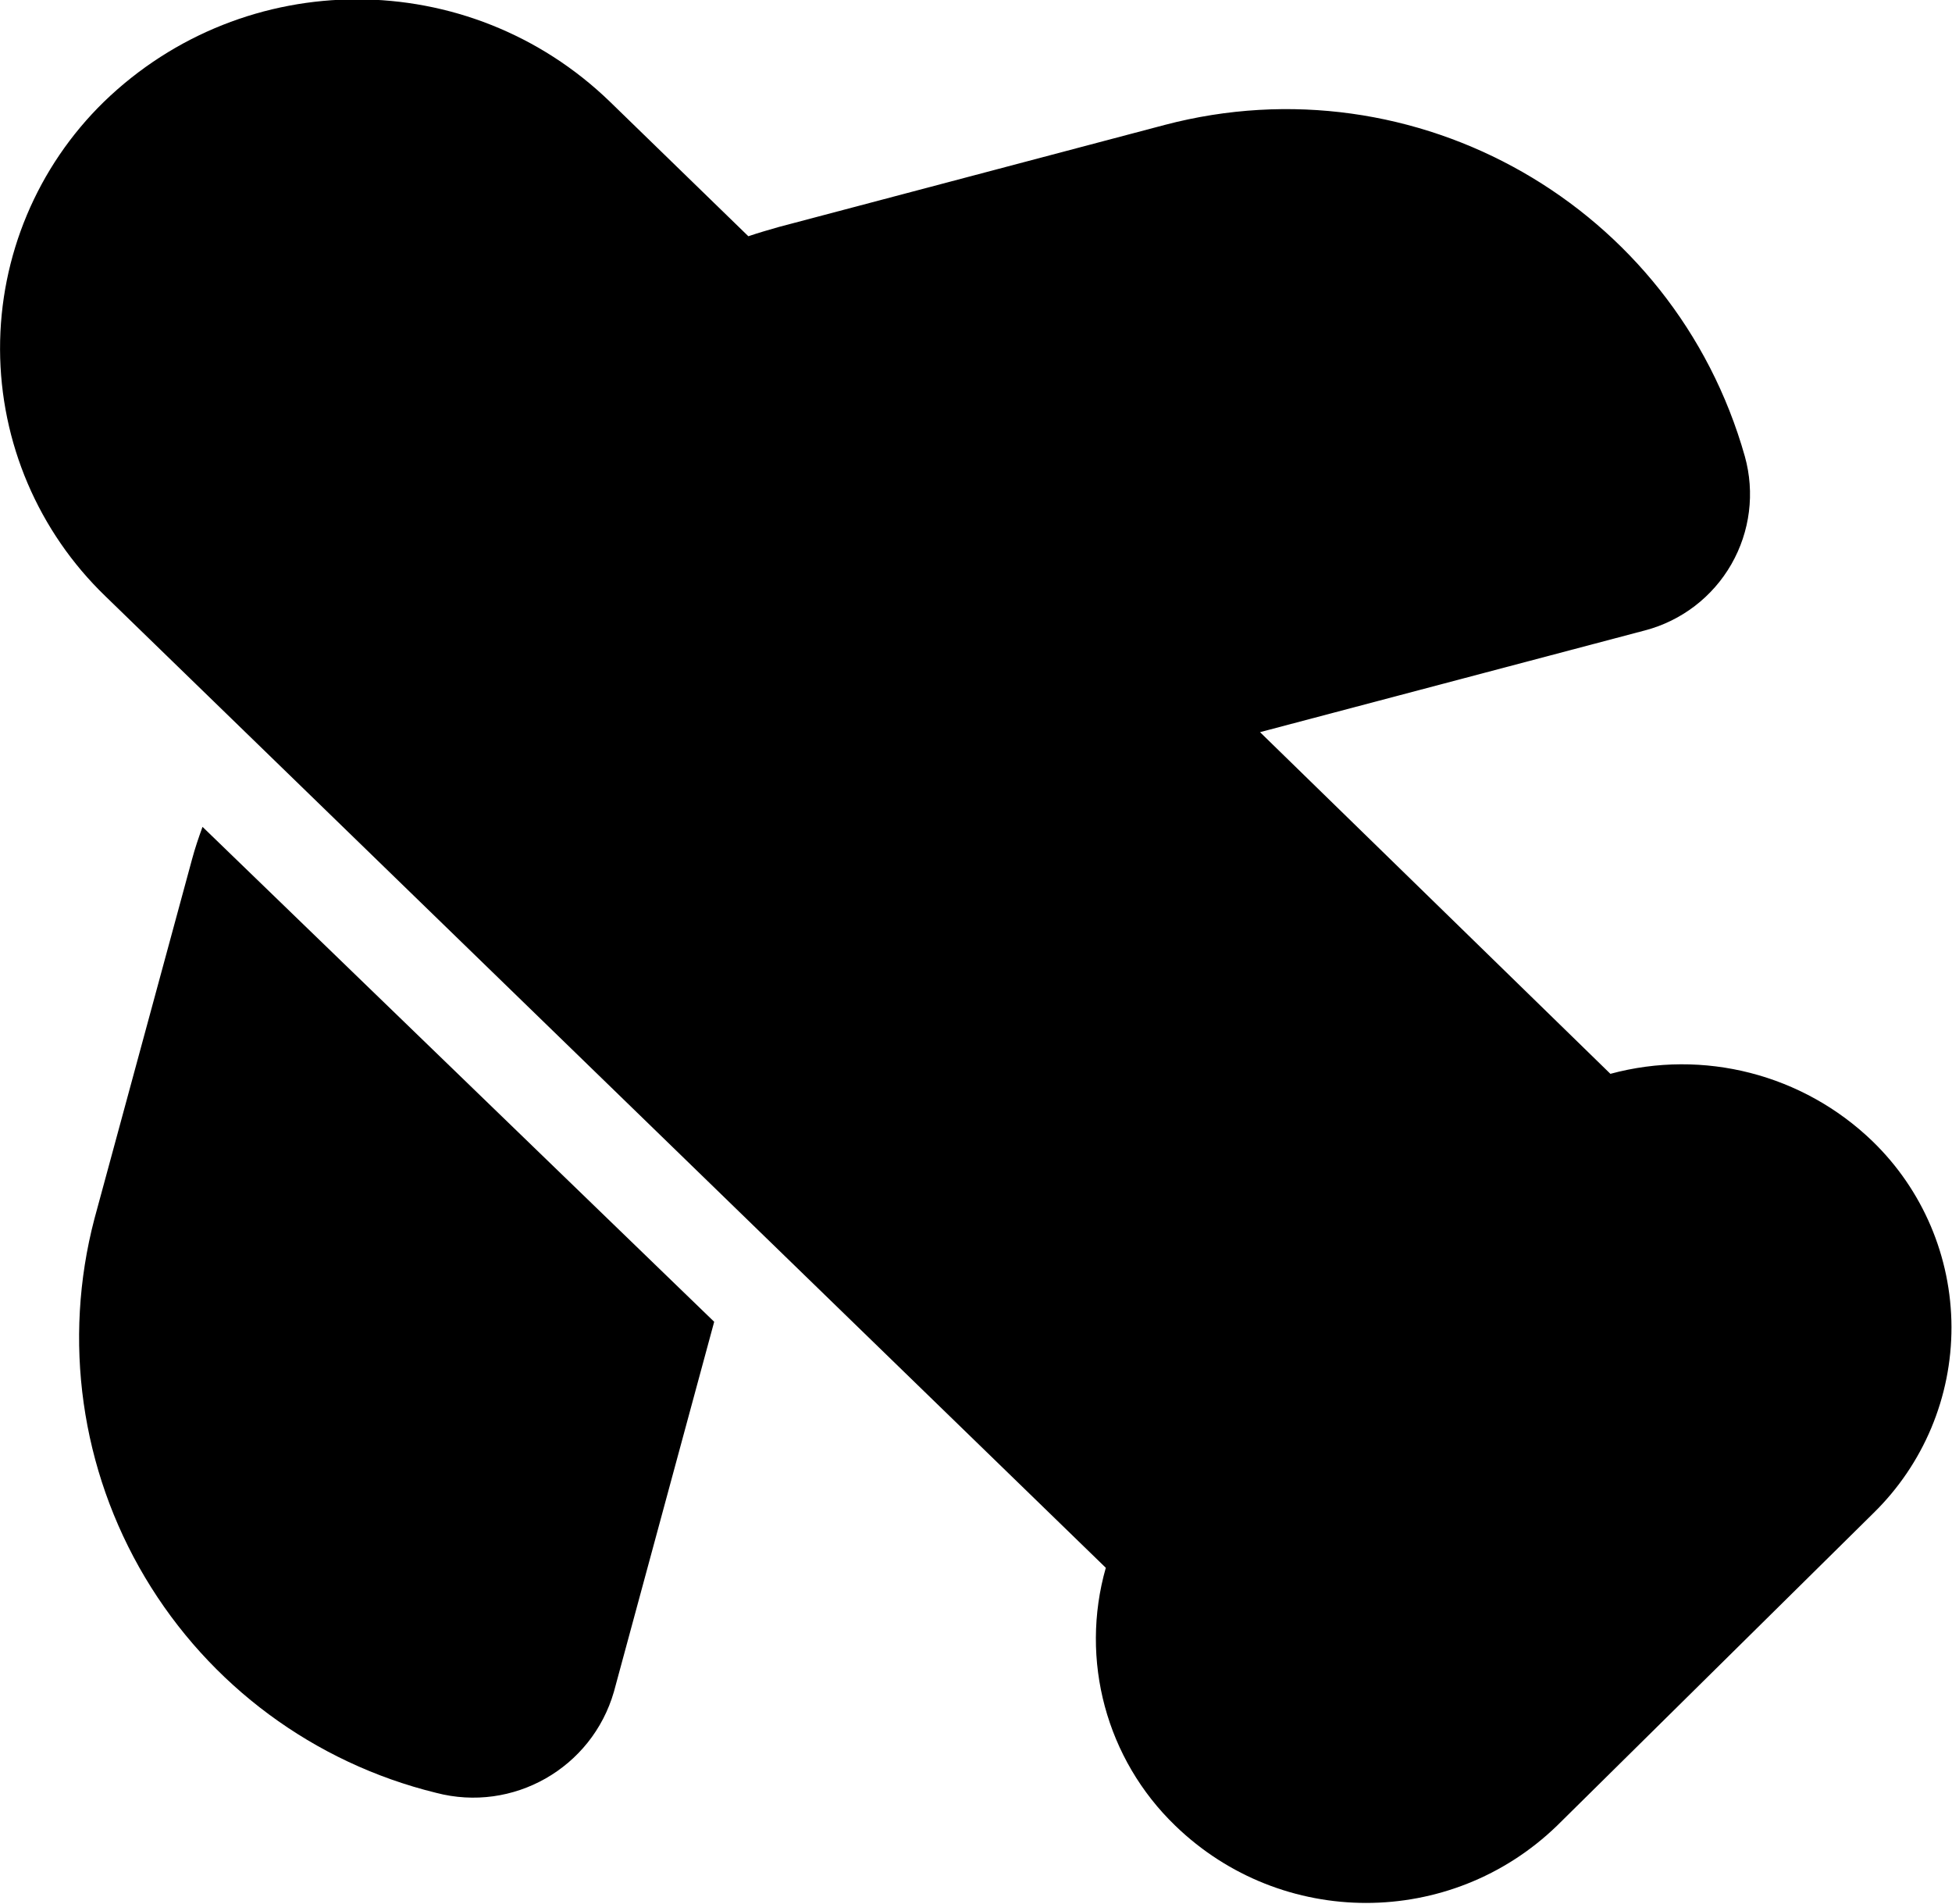
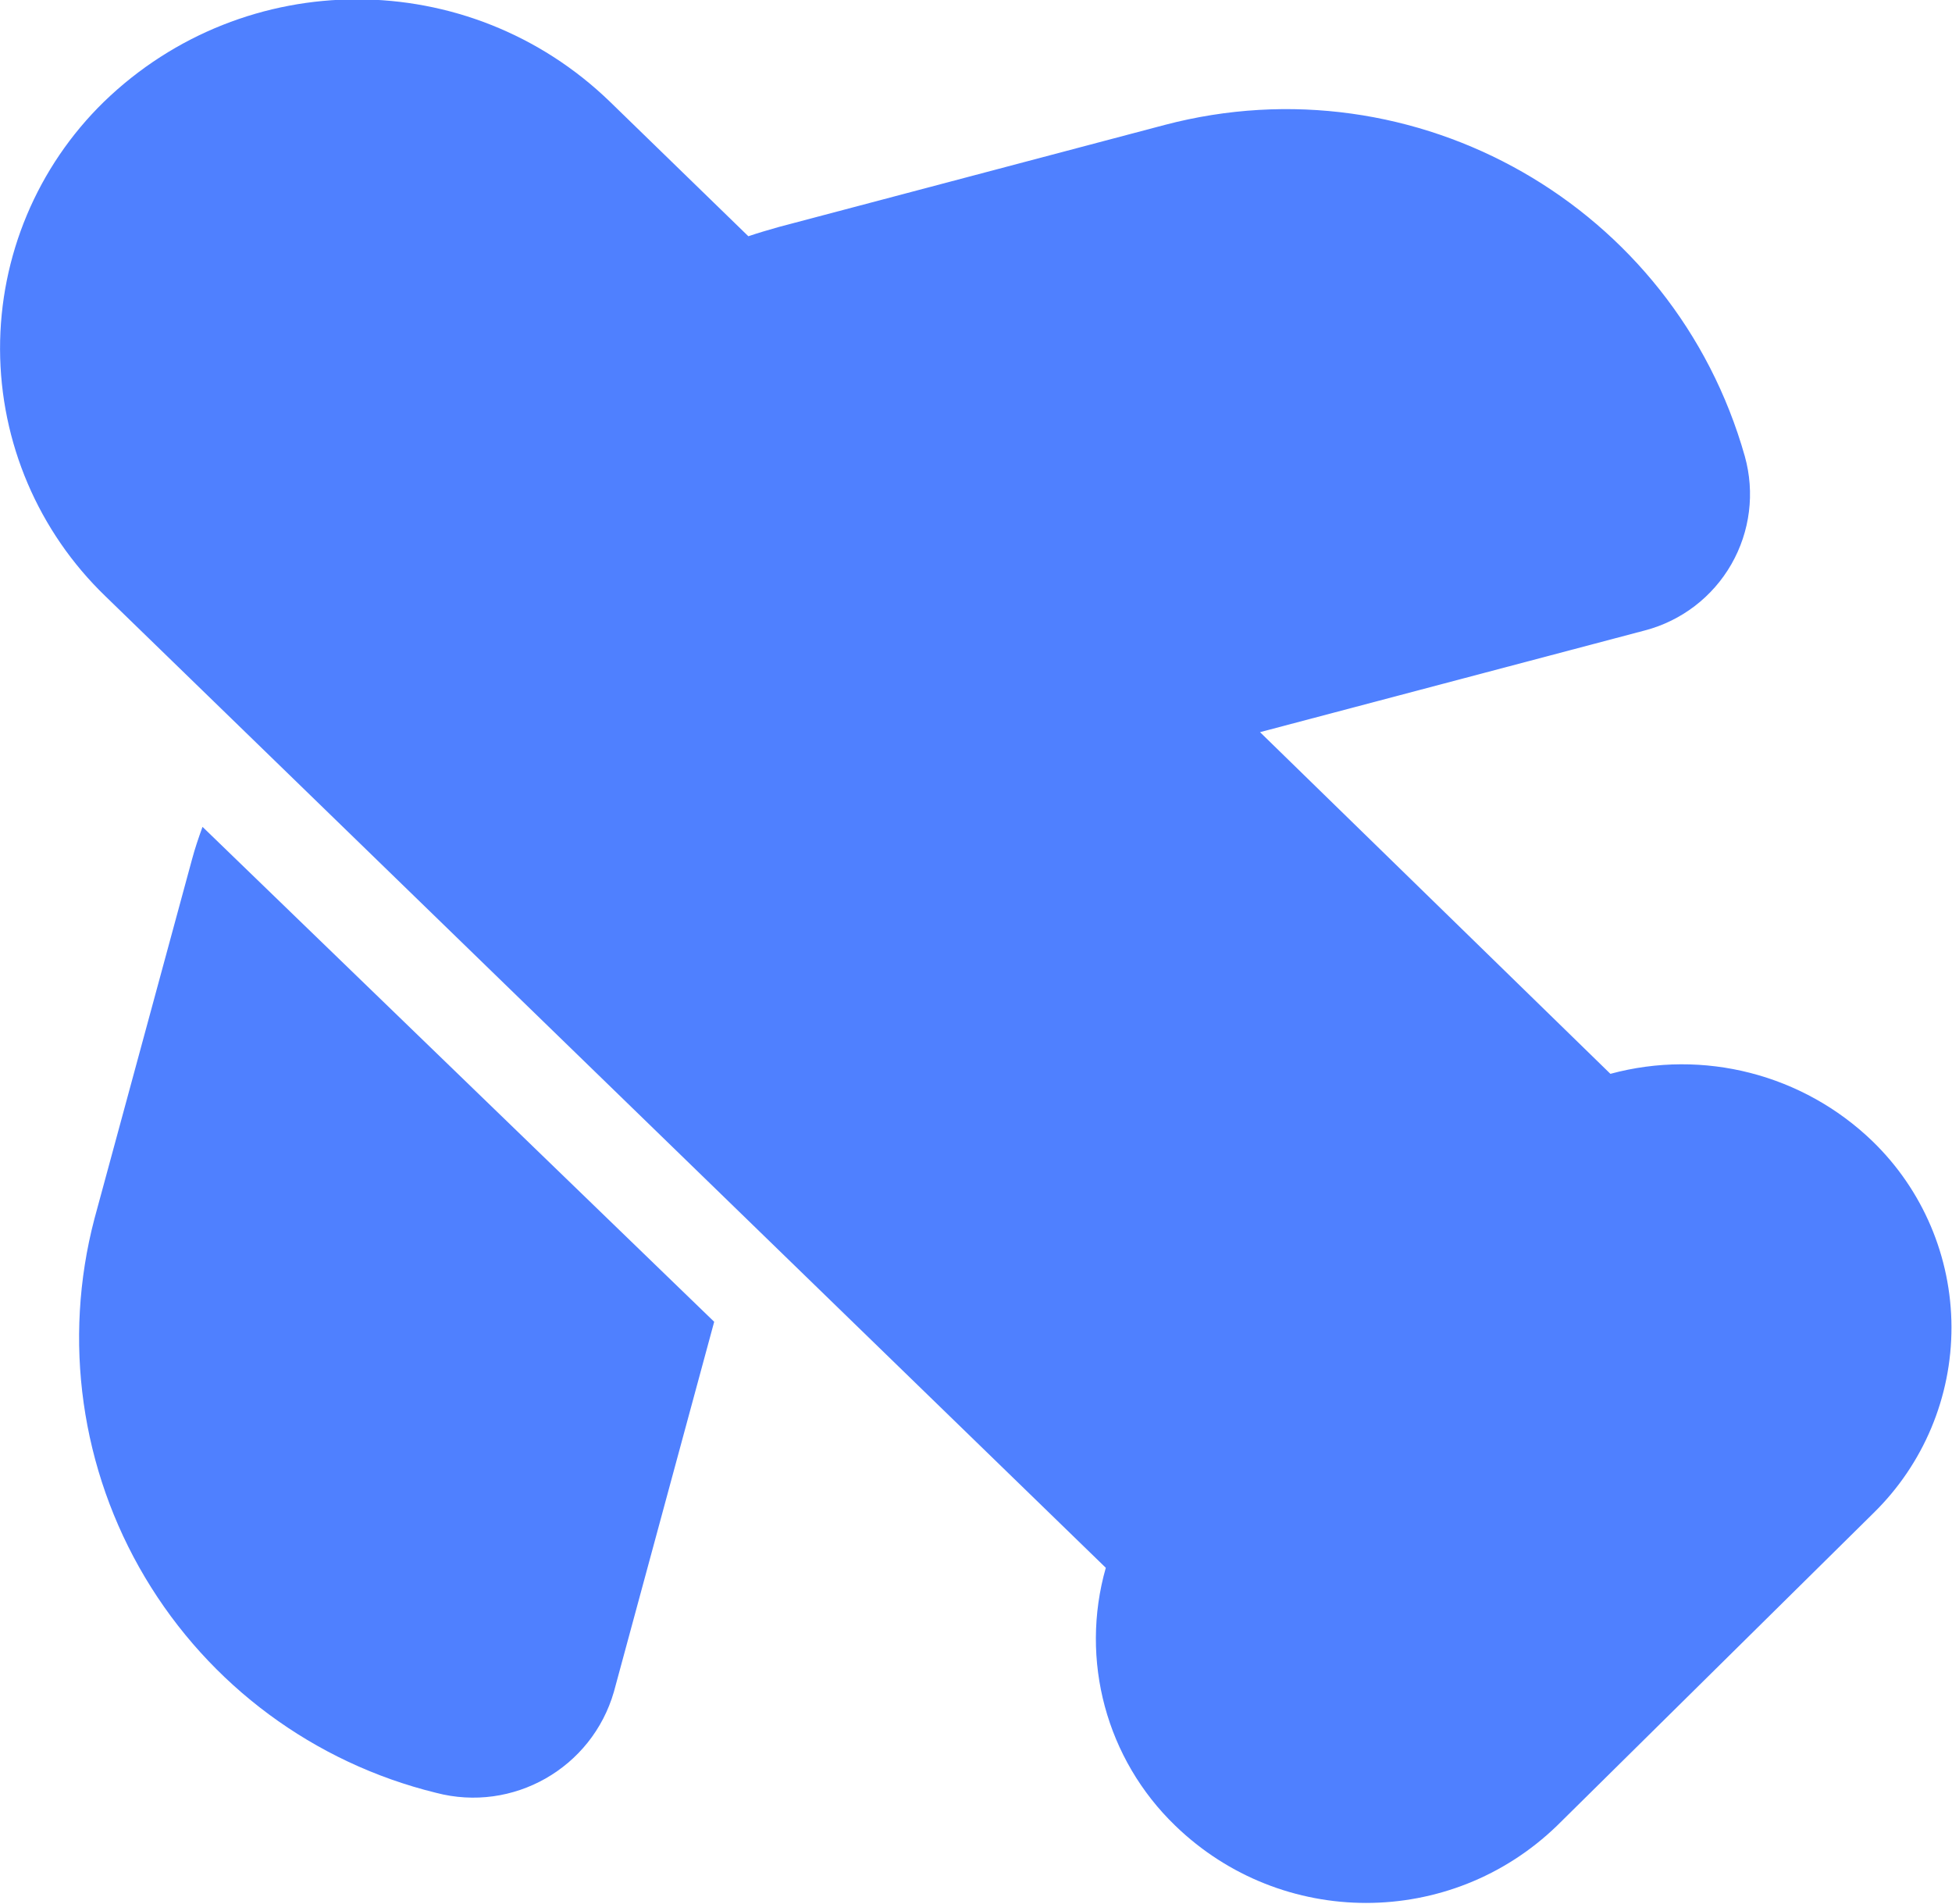
- <svg xmlns="http://www.w3.org/2000/svg" width="100%" height="100%" viewBox="0 0 80 78" fill="current">
+ <svg xmlns="http://www.w3.org/2000/svg" width="100%" height="100%" viewBox="0 0 80 78" fill="#4f80ff">
  <g id="레이어_2" data-name="레이어 2">
    <g id="레이어_1-2" data-name="레이어 1">
      <path class="cls-1" d="M76.74,46.76A11.24,11.24,0,0,0,66,44l-14.36-14,15.78-4.17a5.77,5.77,0,0,0,4.09-7.13A19.54,19.54,0,0,0,47.73,5.12L31.92,9.3c-.42.12-.84.24-1.25.38L25,4.17a14.91,14.91,0,0,0-20.74,0,14.11,14.11,0,0,0,.06,20.26l41,39.81a10.63,10.63,0,0,0,2.85,10.57,11.25,11.25,0,0,0,15.64,0L76.78,62A10.63,10.63,0,0,0,76.74,46.76Z" />
      <path class="cls-1" d="M8.3,33.88c-.16.44-.31.88-.43,1.33l-4,14.73a19.2,19.2,0,0,0,14,23.52,6,6,0,0,0,7.29-4.14l4.11-15.16Z" />
    </g>
  </g>
</svg>
